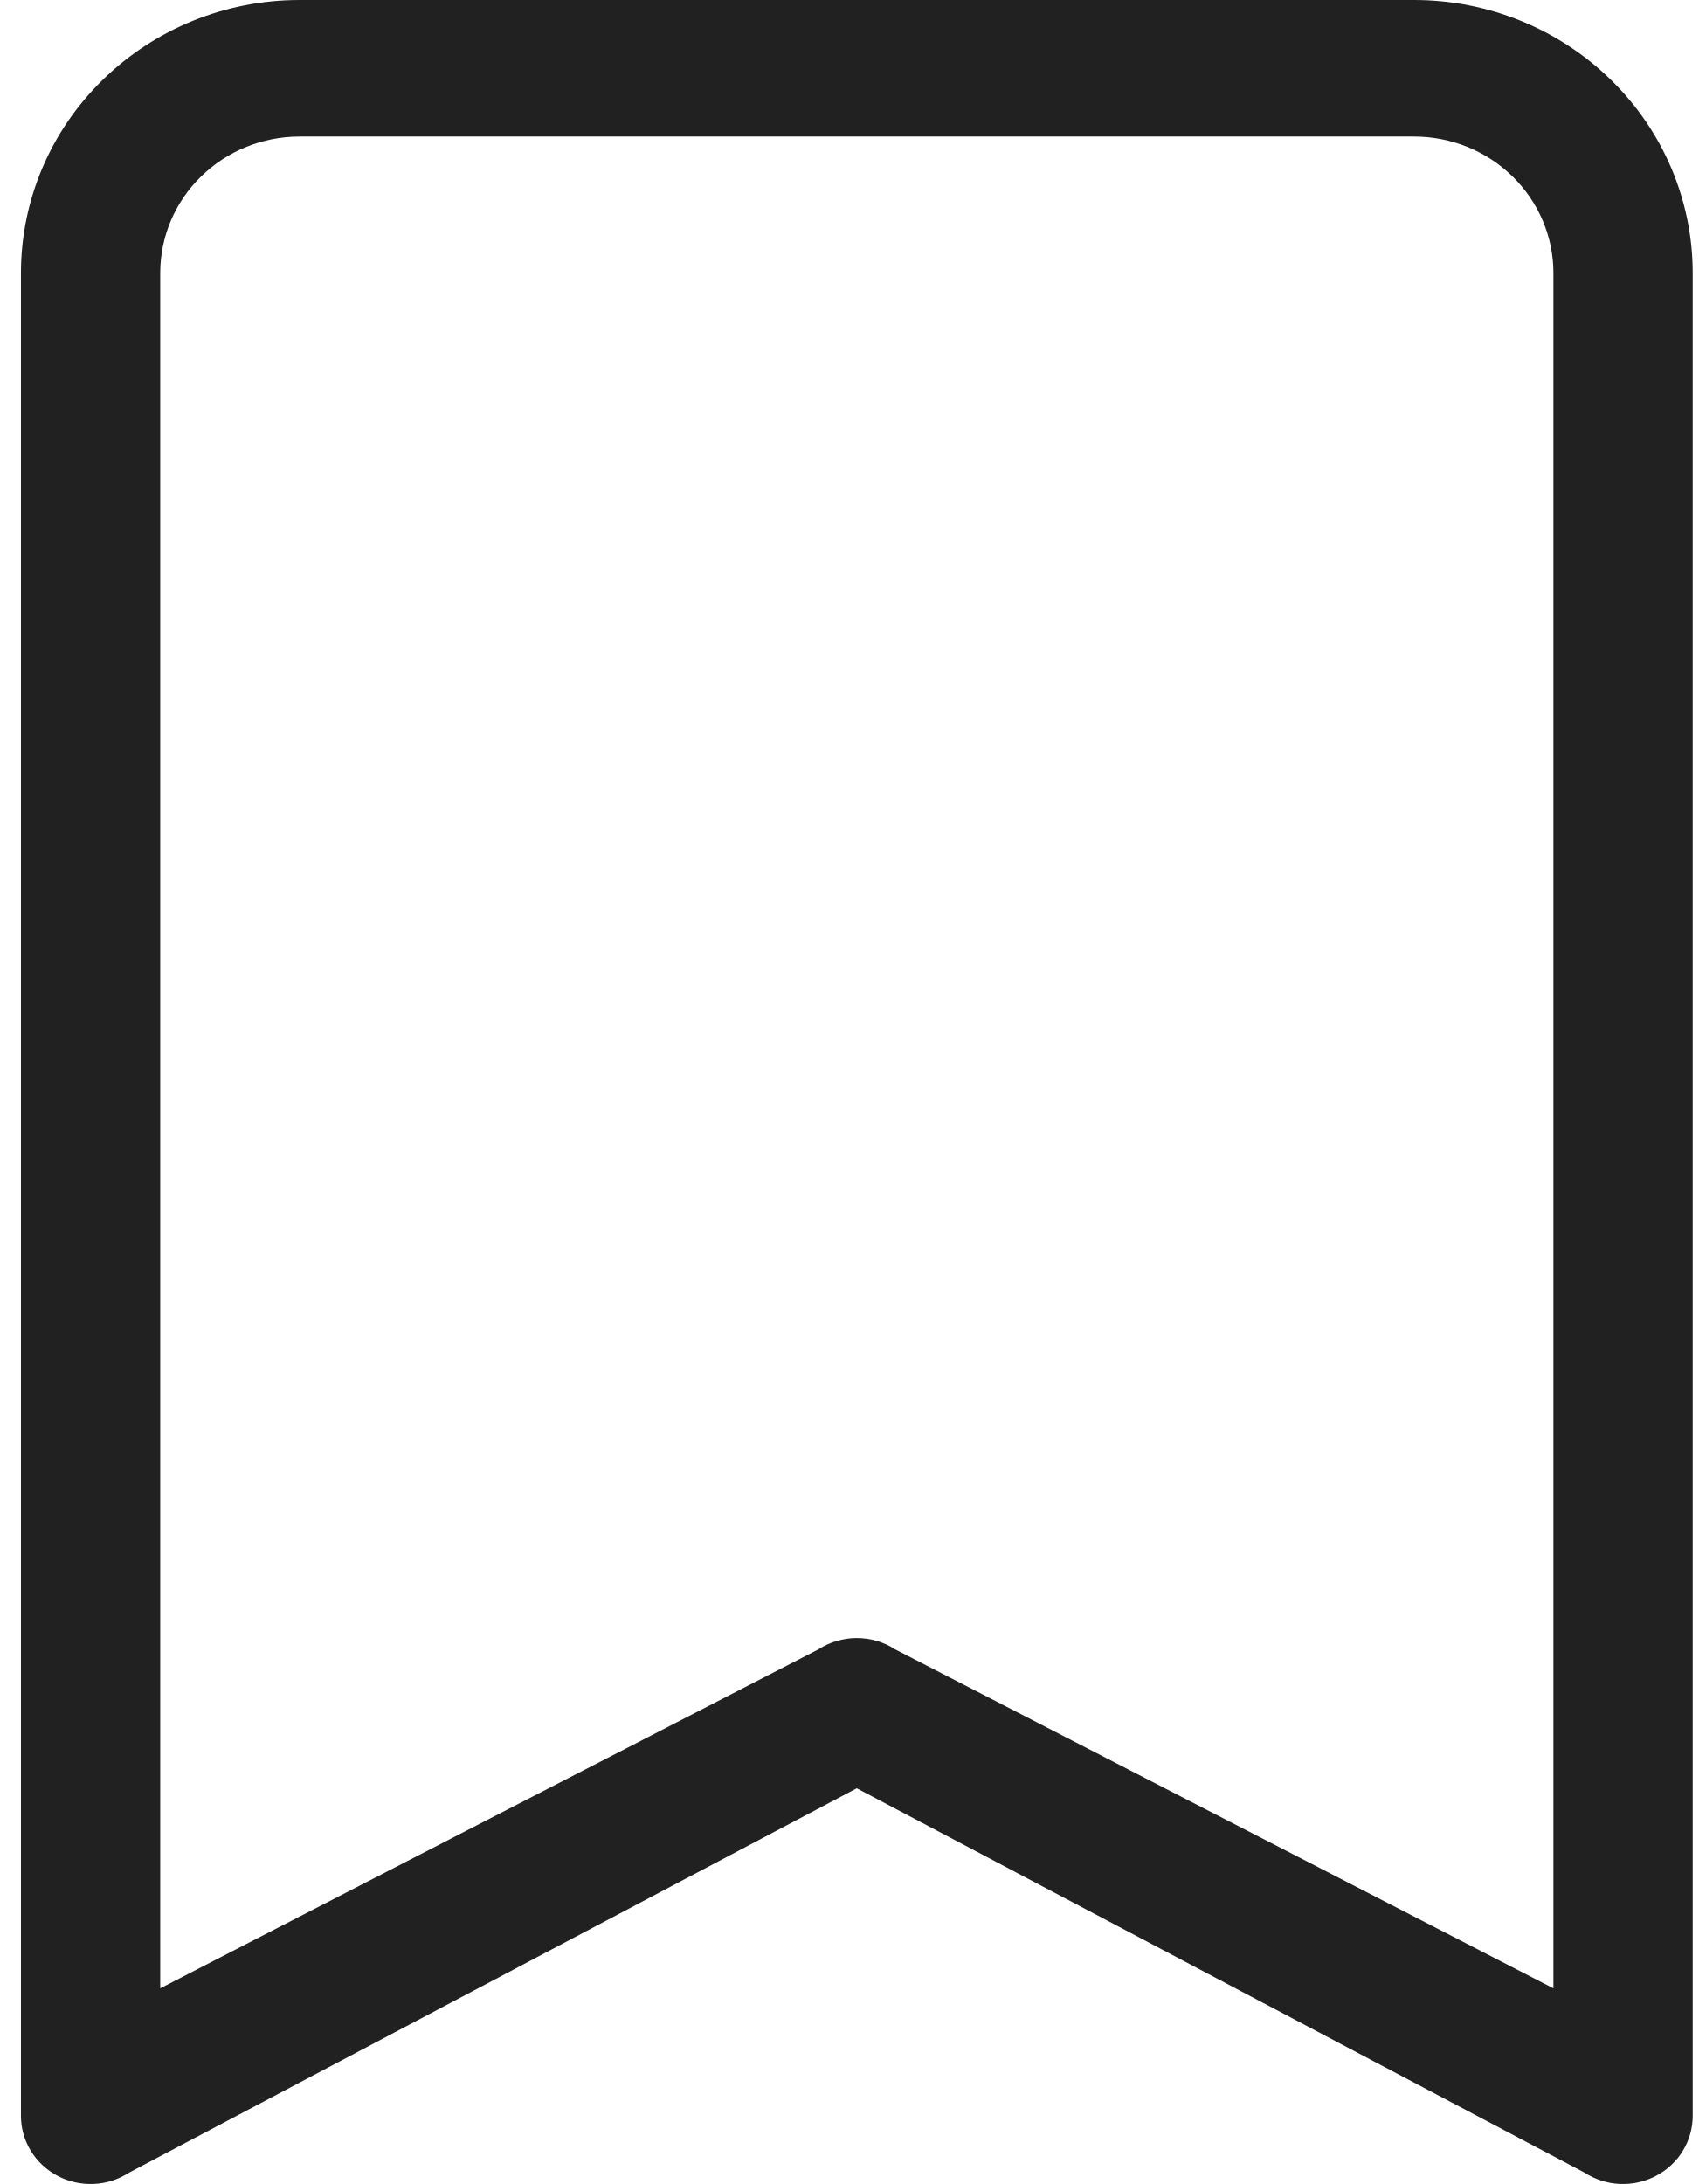
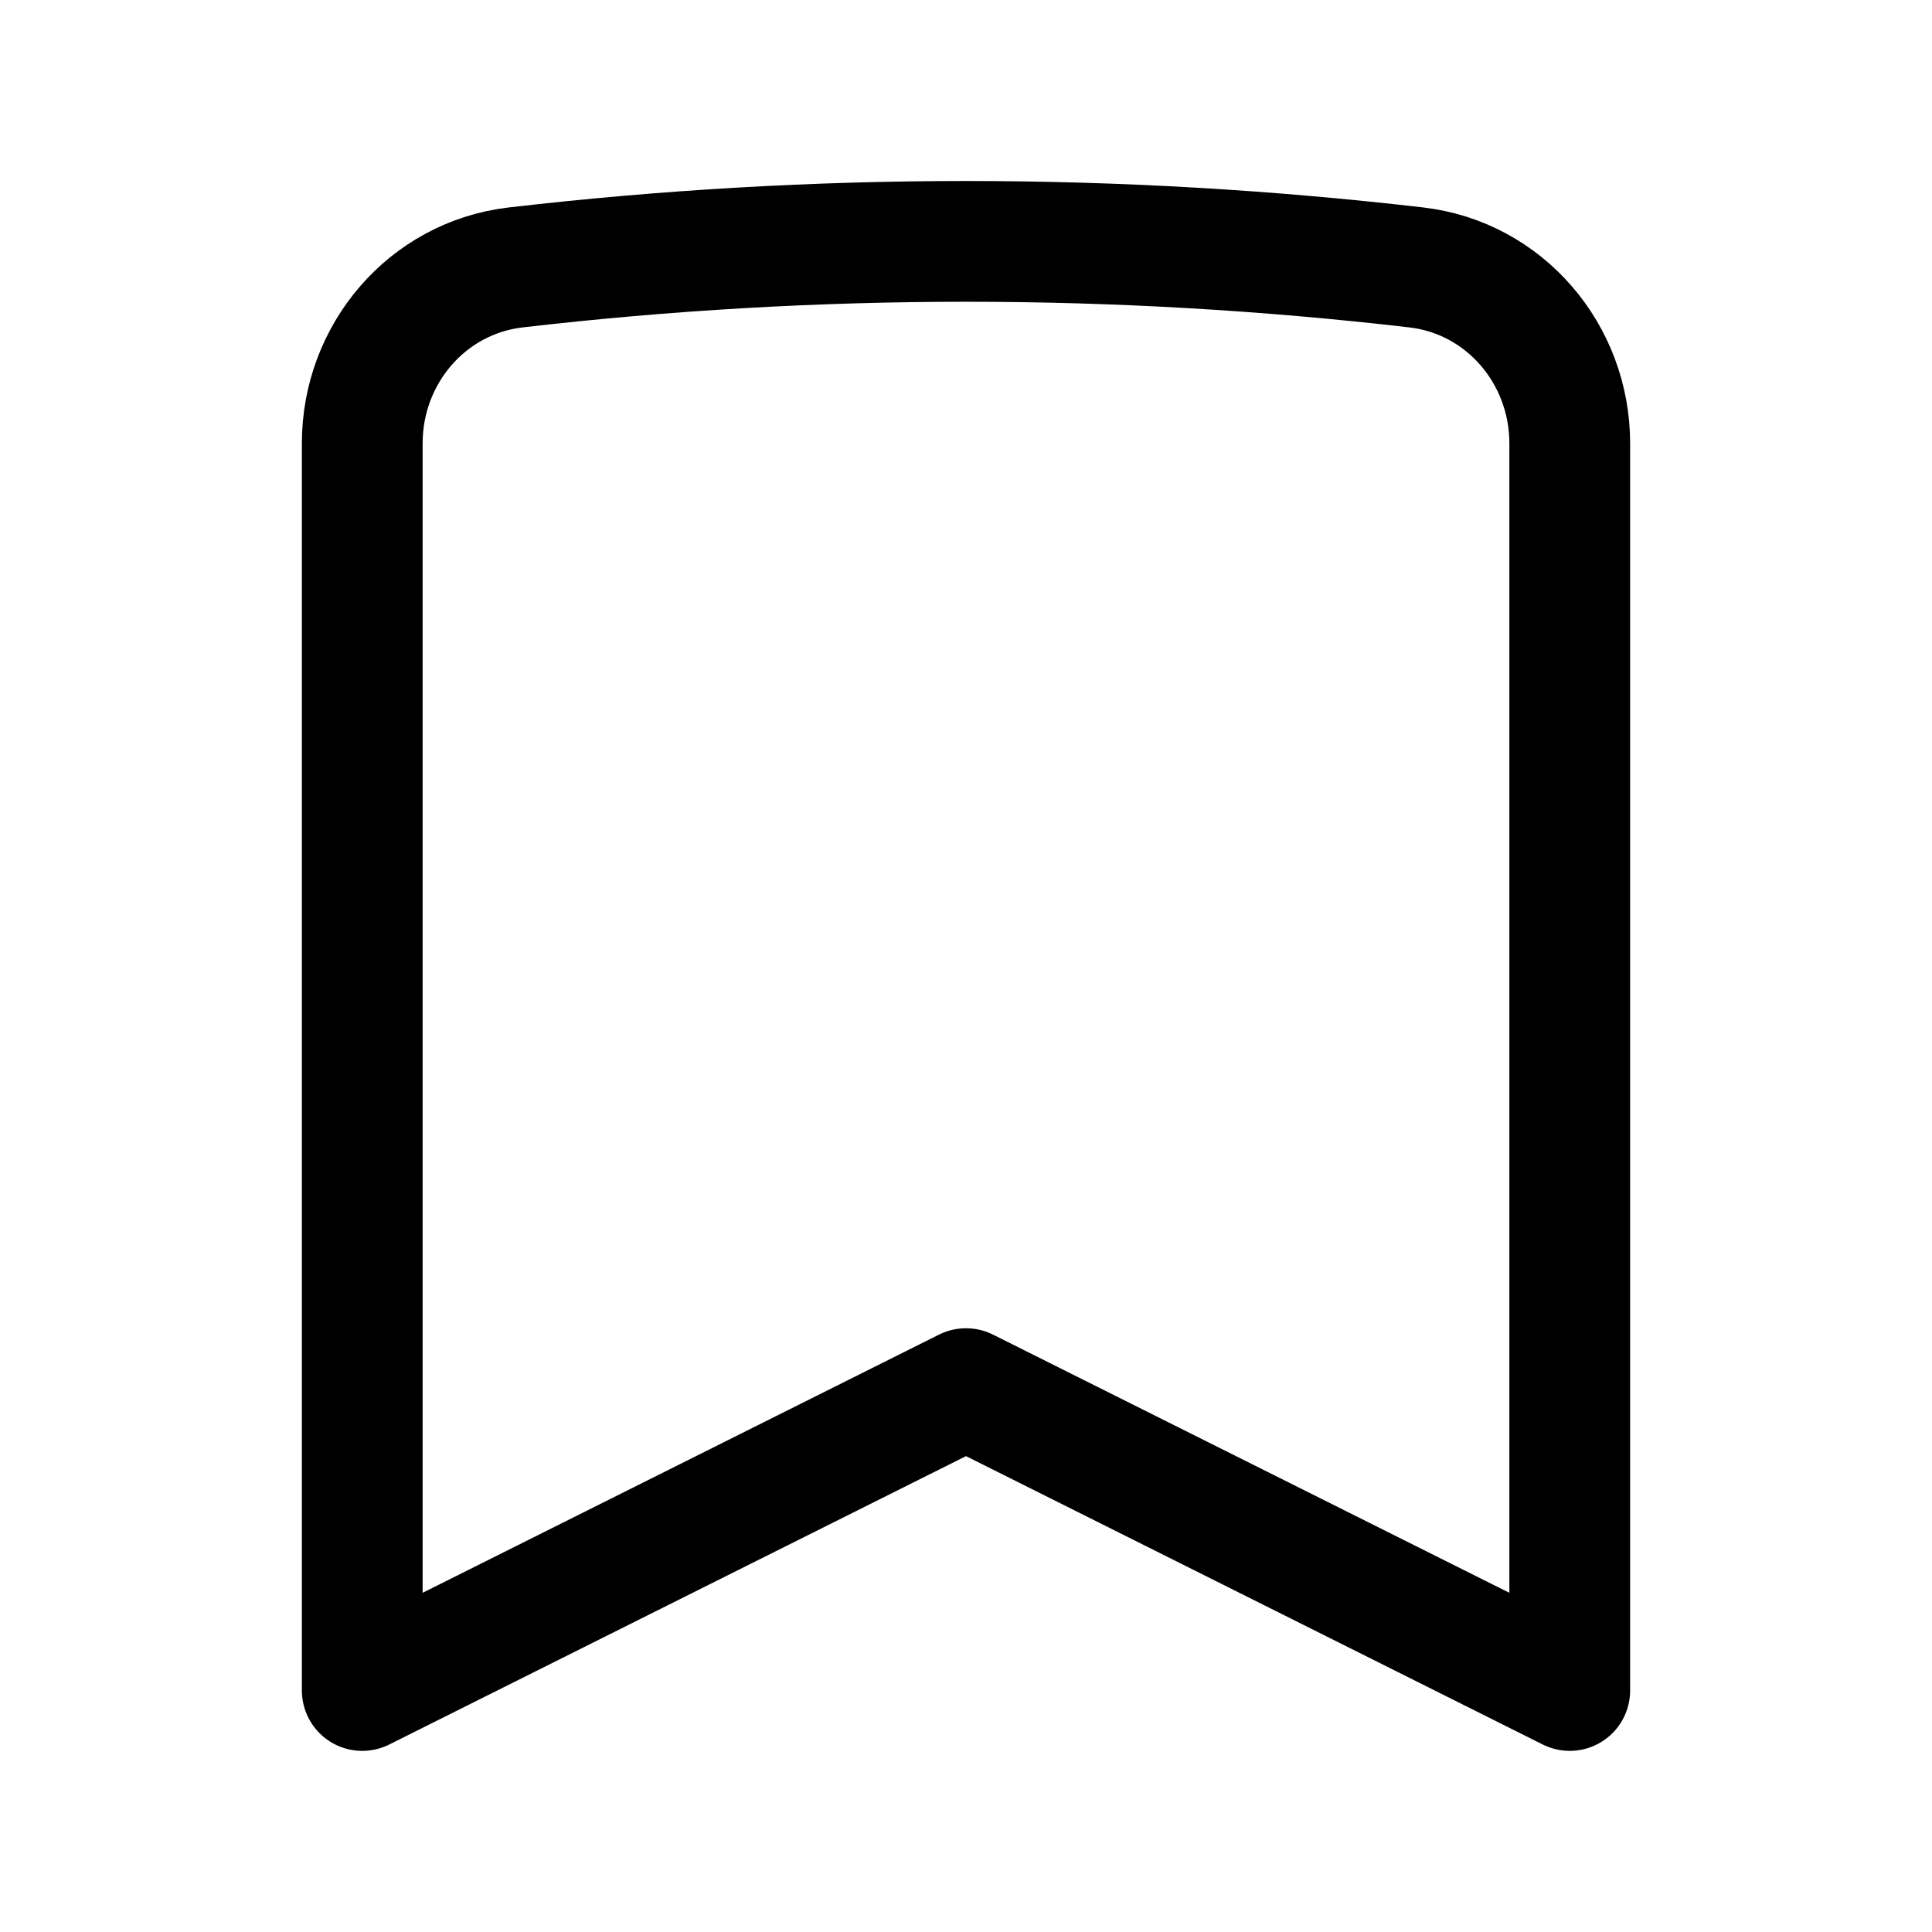
- <svg xmlns="http://www.w3.org/2000/svg" width="21" height="27" viewBox="0 0 21 27" fill="none">
-   <path id="Vector" d="M0.259 3.375C0.259 2.48 0.621 1.621 1.268 0.989C1.914 0.356 2.79 0 3.703 0L17.483 0C18.397 0 19.273 0.356 19.919 0.989C20.565 1.621 20.928 2.48 20.928 3.375V26.157C20.928 26.309 20.886 26.459 20.806 26.59C20.726 26.721 20.611 26.828 20.473 26.9C20.336 26.972 20.181 27.006 20.026 26.999C19.87 26.992 19.72 26.943 19.59 26.859L10.593 22.108L1.597 26.859C1.467 26.943 1.317 26.992 1.161 26.999C1.005 27.006 0.851 26.972 0.713 26.9C0.576 26.828 0.461 26.721 0.381 26.59C0.301 26.459 0.259 26.309 0.259 26.157V3.375ZM3.703 1.688C3.247 1.688 2.809 1.865 2.486 2.182C2.162 2.498 1.981 2.927 1.981 3.375V24.581L10.116 20.392C10.258 20.3 10.424 20.251 10.593 20.251C10.763 20.251 10.929 20.3 11.07 20.392L19.206 24.581V3.375C19.206 2.927 19.024 2.498 18.701 2.182C18.378 1.865 17.94 1.688 17.483 1.688H3.703Z" fill="#222121" />
+ <svg xmlns="http://www.w3.org/2000/svg" fill="none" viewBox="0 0 24 24" stroke-width="1.5" stroke="currentColor" class="w-6 h-6">
+   <path stroke-linecap="round" stroke-linejoin="round" d="M17.593 3.322c1.1.128 1.907 1.077 1.907 2.185V21L12 17.25 4.5 21V5.507c0-1.108.806-2.057 1.907-2.185a48.507 48.507 0 0111.186 0z" />
</svg>
